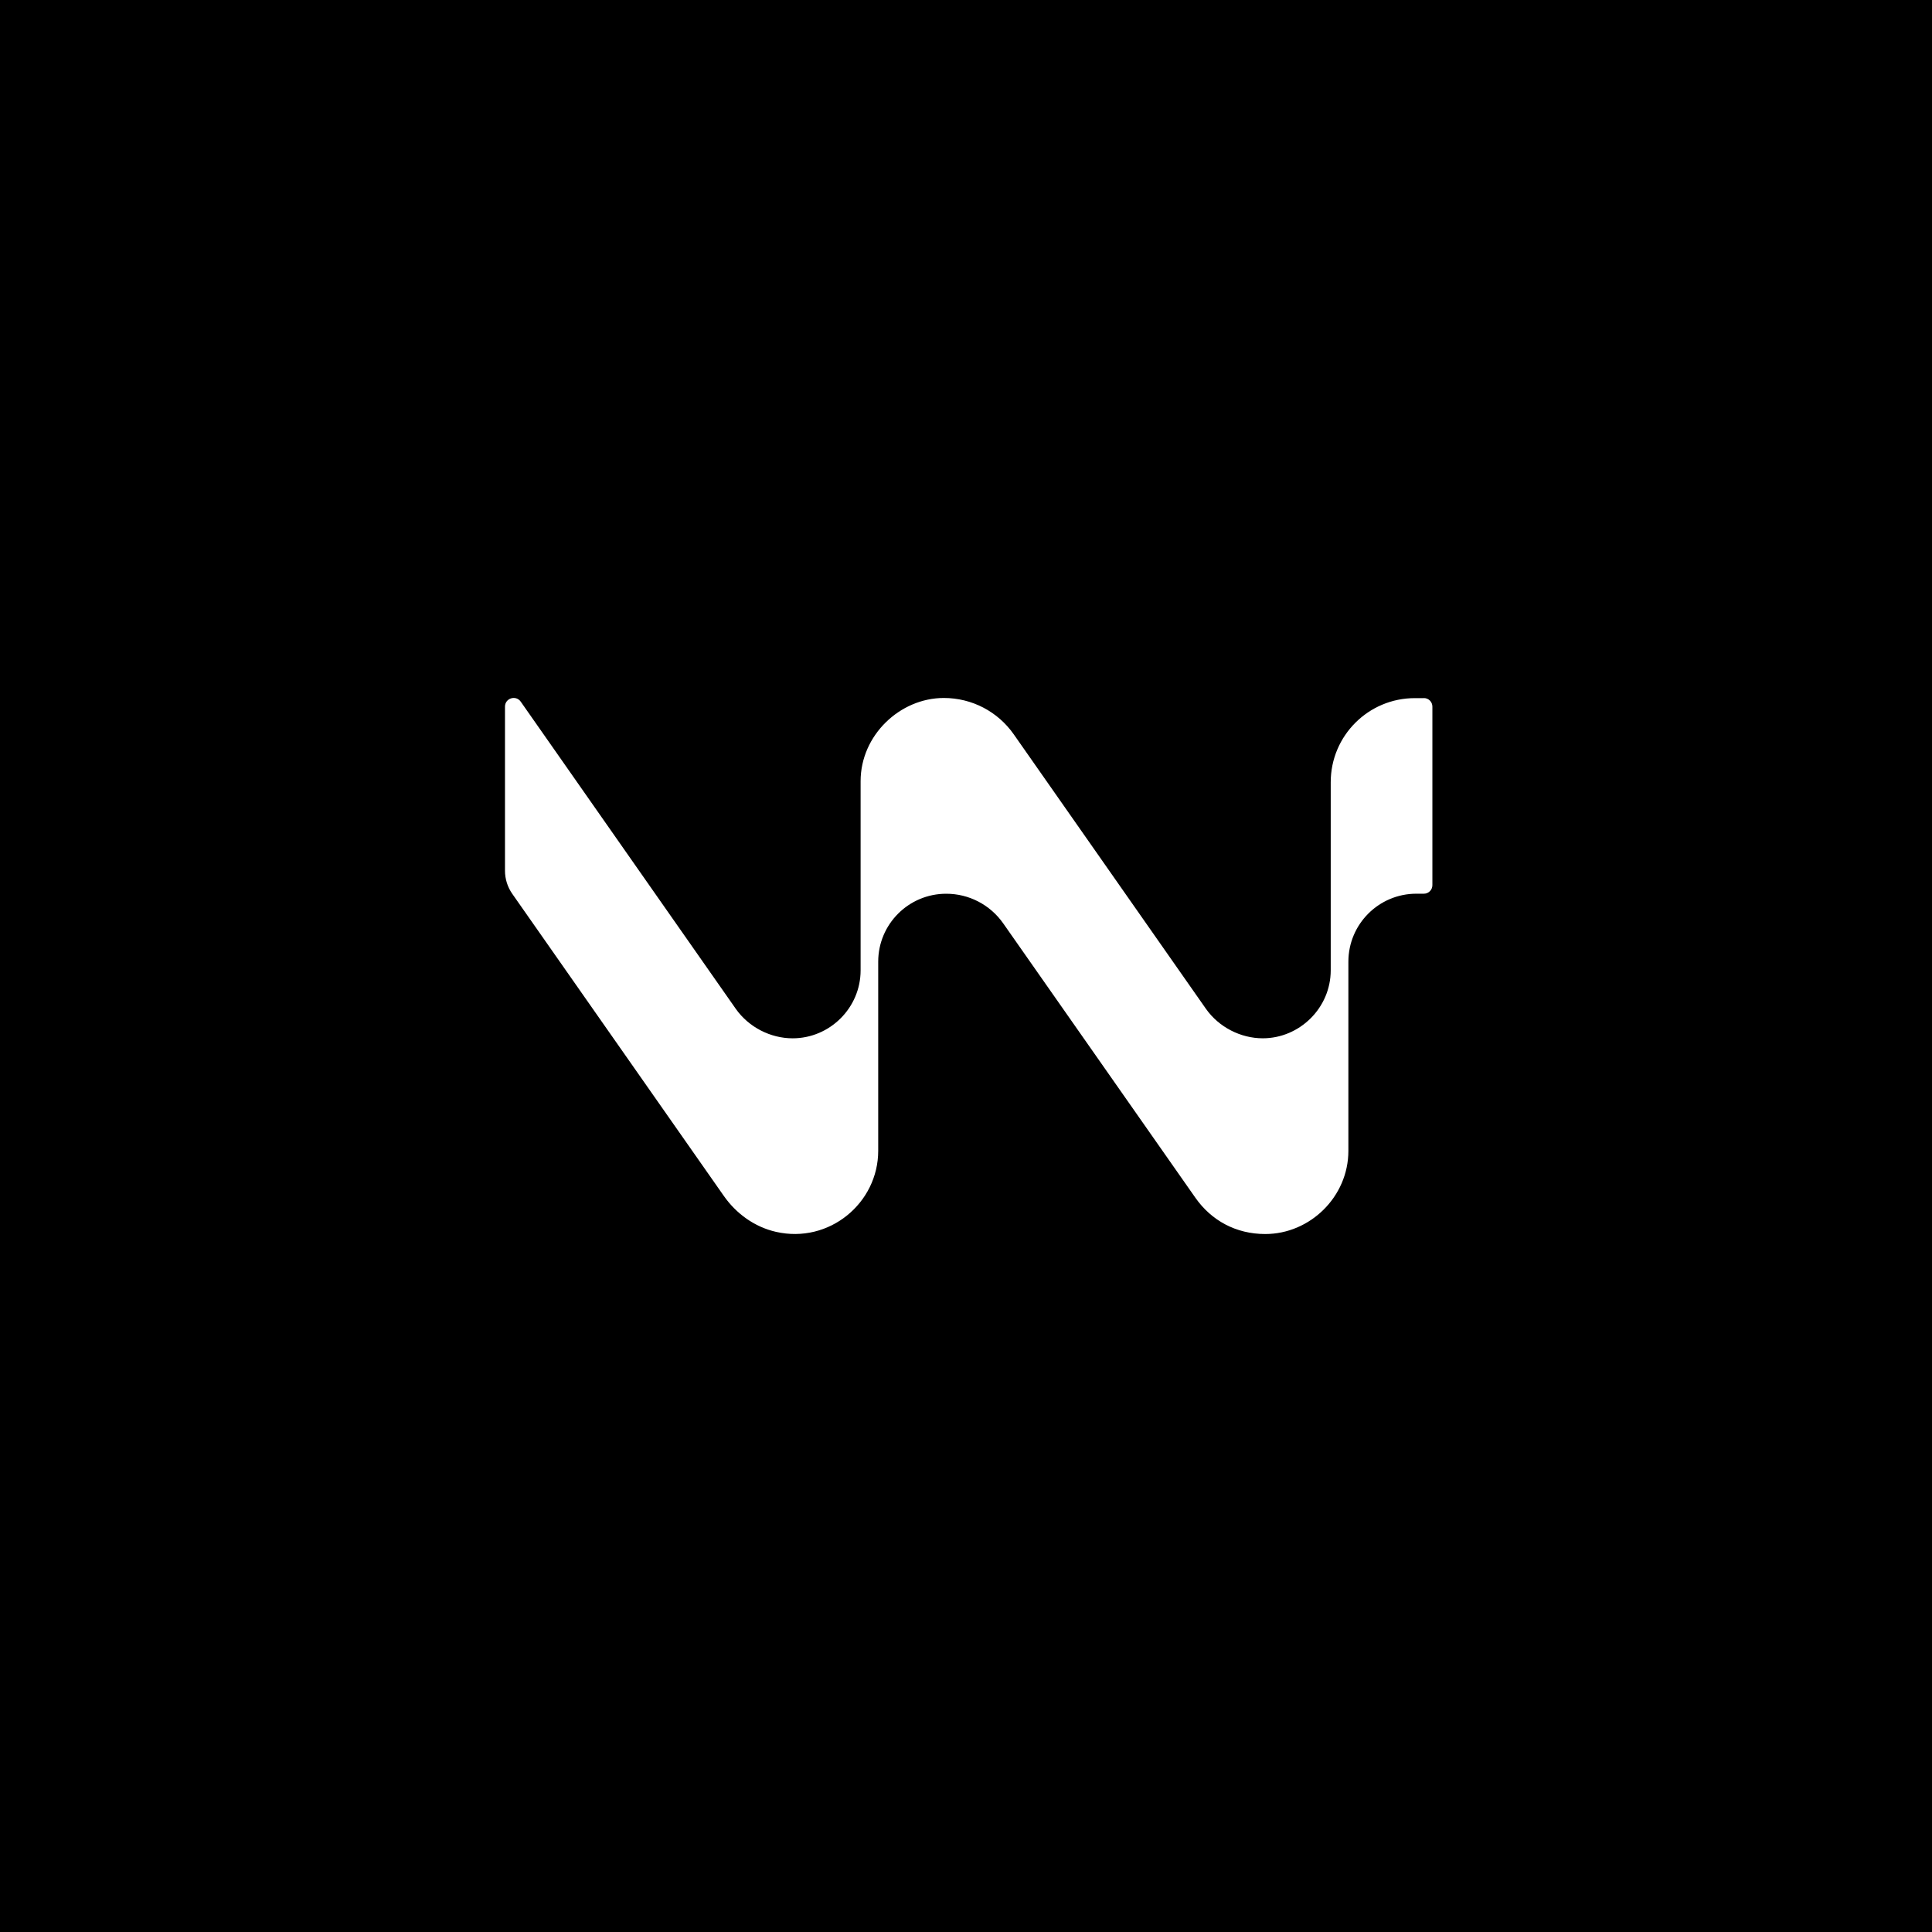
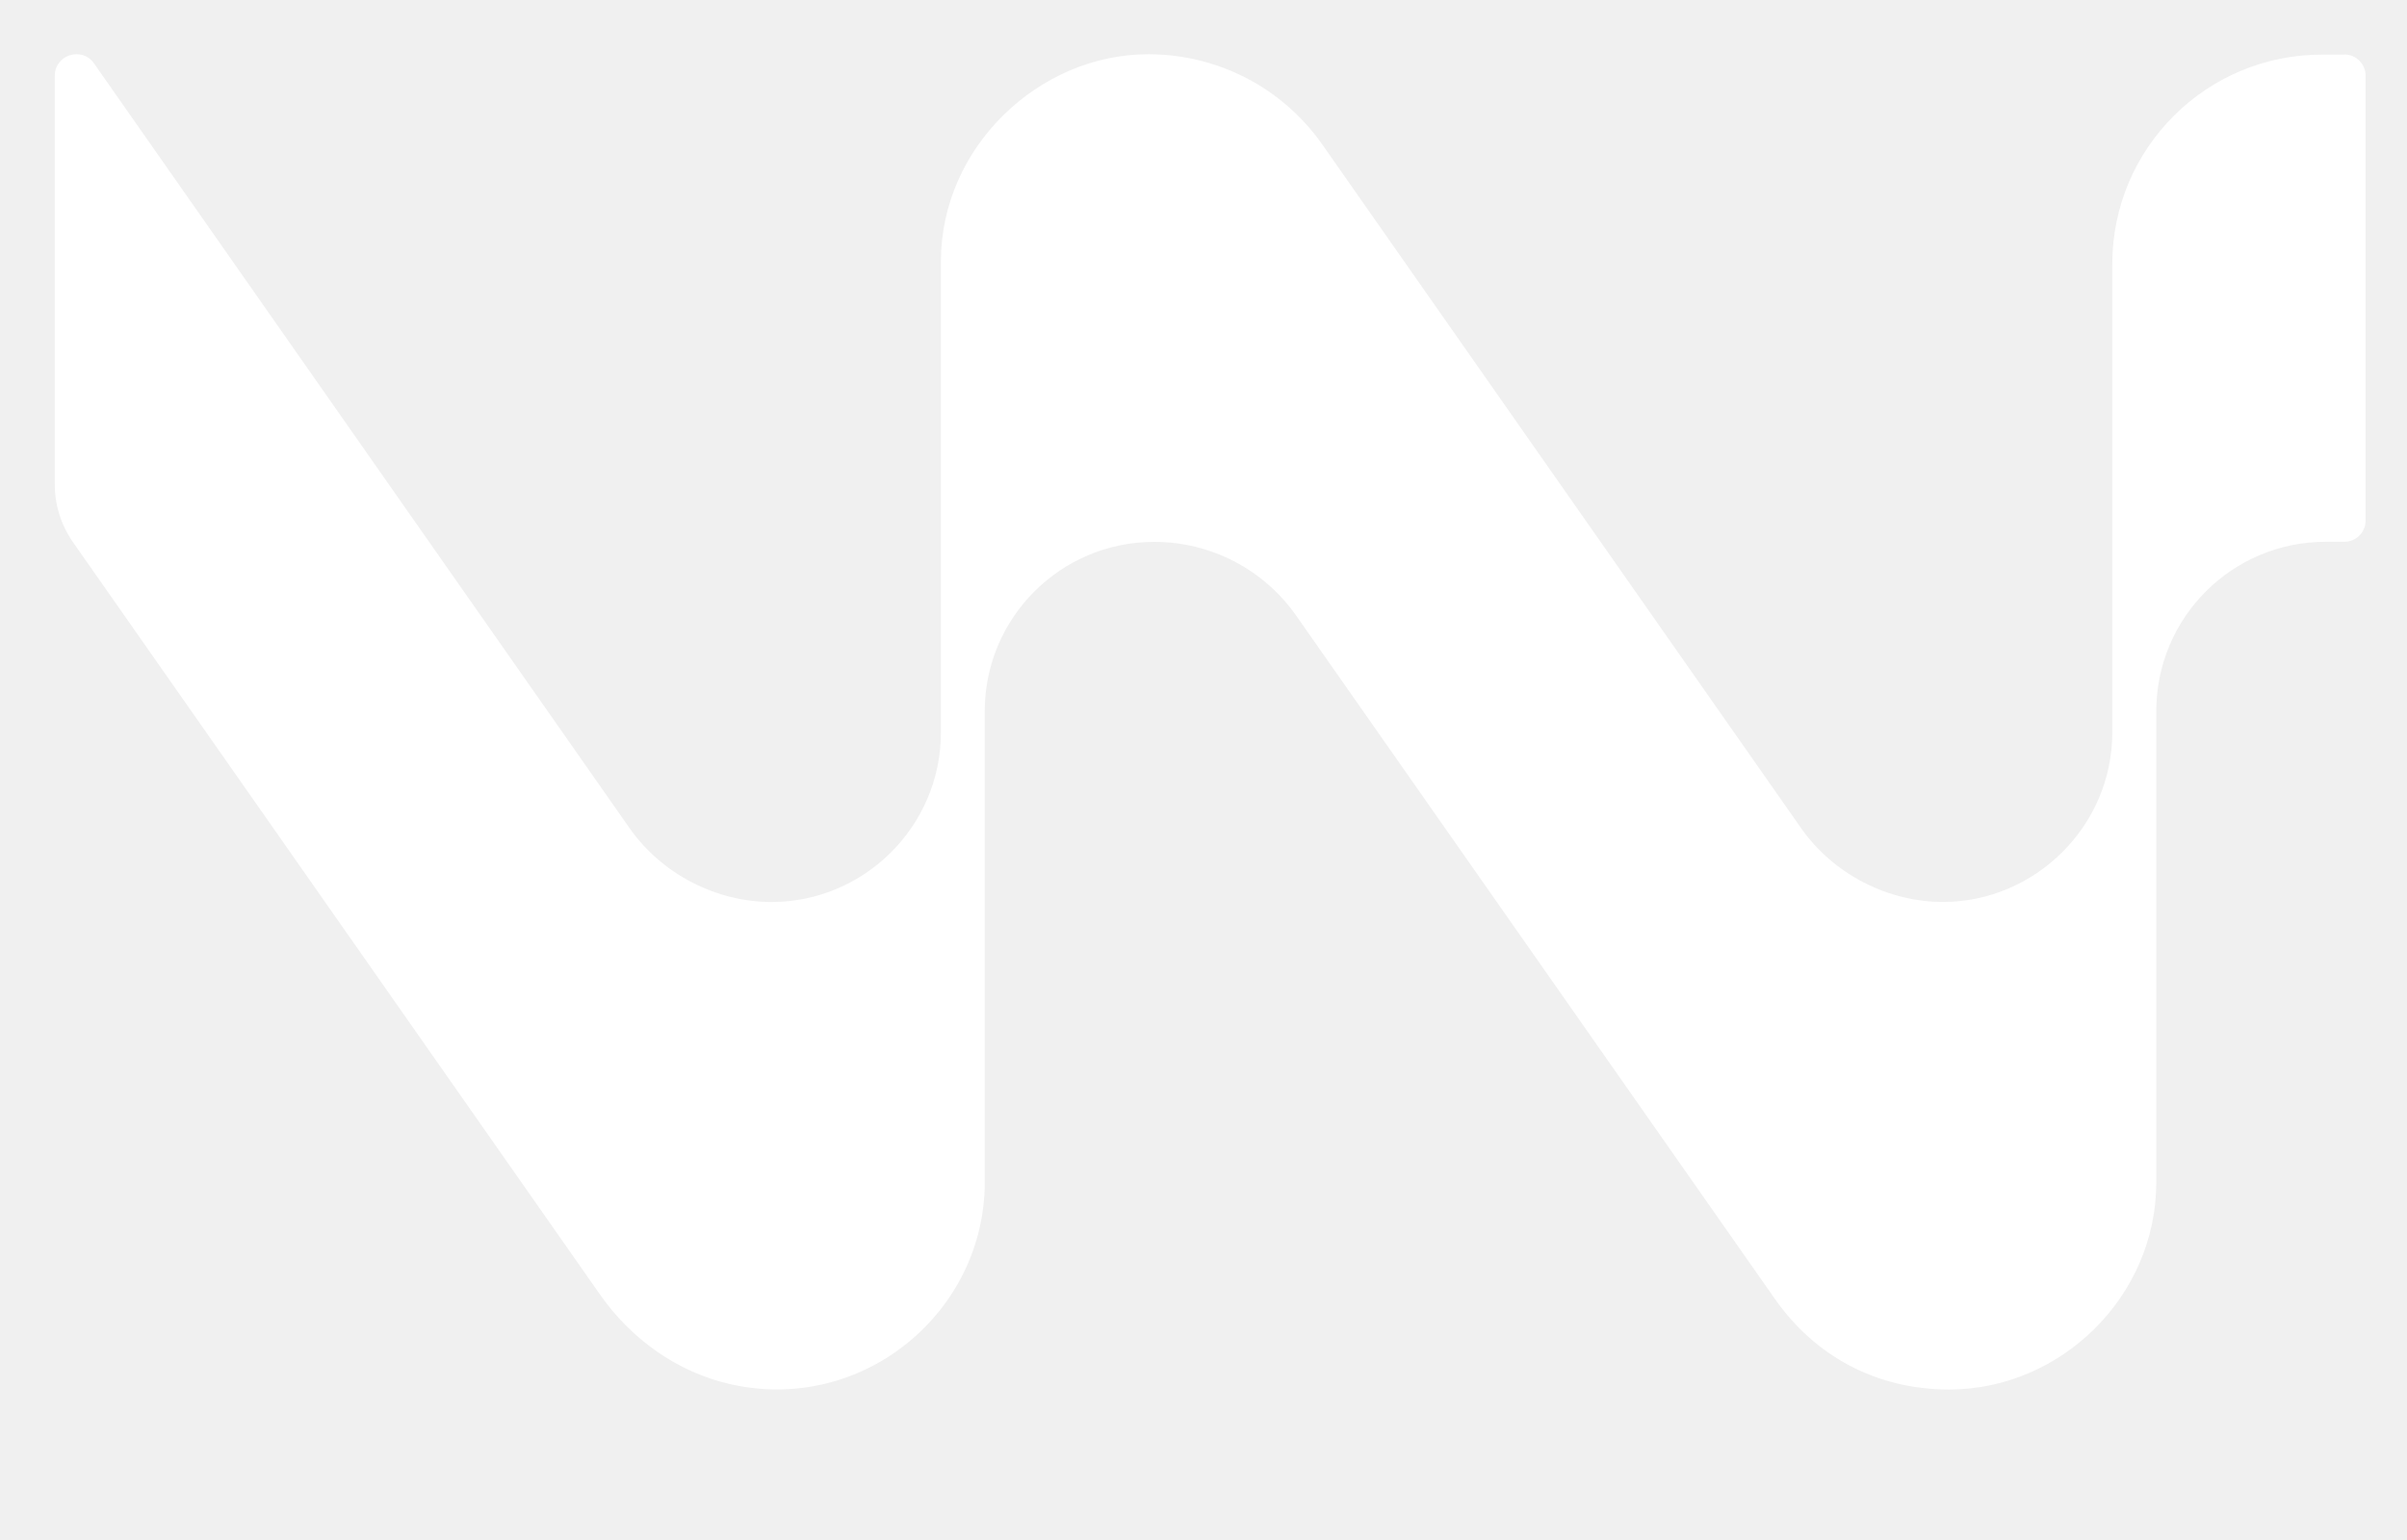
- <svg xmlns="http://www.w3.org/2000/svg" fill="none" height="100" viewBox="0 0 100 100" width="100">
-   <path d="m0 0h100v100h-100z" fill="#000" />
+ <svg xmlns="http://www.w3.org/2000/svg" fill="none" viewBox="25 35 50 32">
  <path d="m73.696 36.135h-.457c-2.408-.004-4.361 1.946-4.361 4.353v9.735c0 1.944-1.607 3.519-3.519 3.519-1.136 0-2.271-.572-2.944-1.532l-9.943-14.201c-.825-1.179-2.167-1.882-3.62-1.882-2.267 0-4.307 1.927-4.307 4.306v9.791c0 1.944-1.594 3.519-3.519 3.519-1.14 0-2.272-.572-2.946-1.532l-11.126-15.892c-.251-.36-.816-.182-.816.257v8.49c0 .429.131.846.377 1.198l10.95 15.637c.647.924 1.601 1.61 2.702 1.86 2.754.626 5.289-1.494 5.289-4.196v-9.786c0-1.944 1.575-3.519 3.519-3.519h.006c1.172 0 2.271.572 2.944 1.532l9.945 14.199c.827 1.181 2.1 1.882 3.619 1.882 2.317 0 4.303-1.929 4.303-4.306v-9.79c0-1.944 1.575-3.519 3.519-3.519h.388c.244 0 .441-.197.441-.441v-9.244c0-.244-.197-.441-.441-.441z" fill="#fff" />
</svg>
